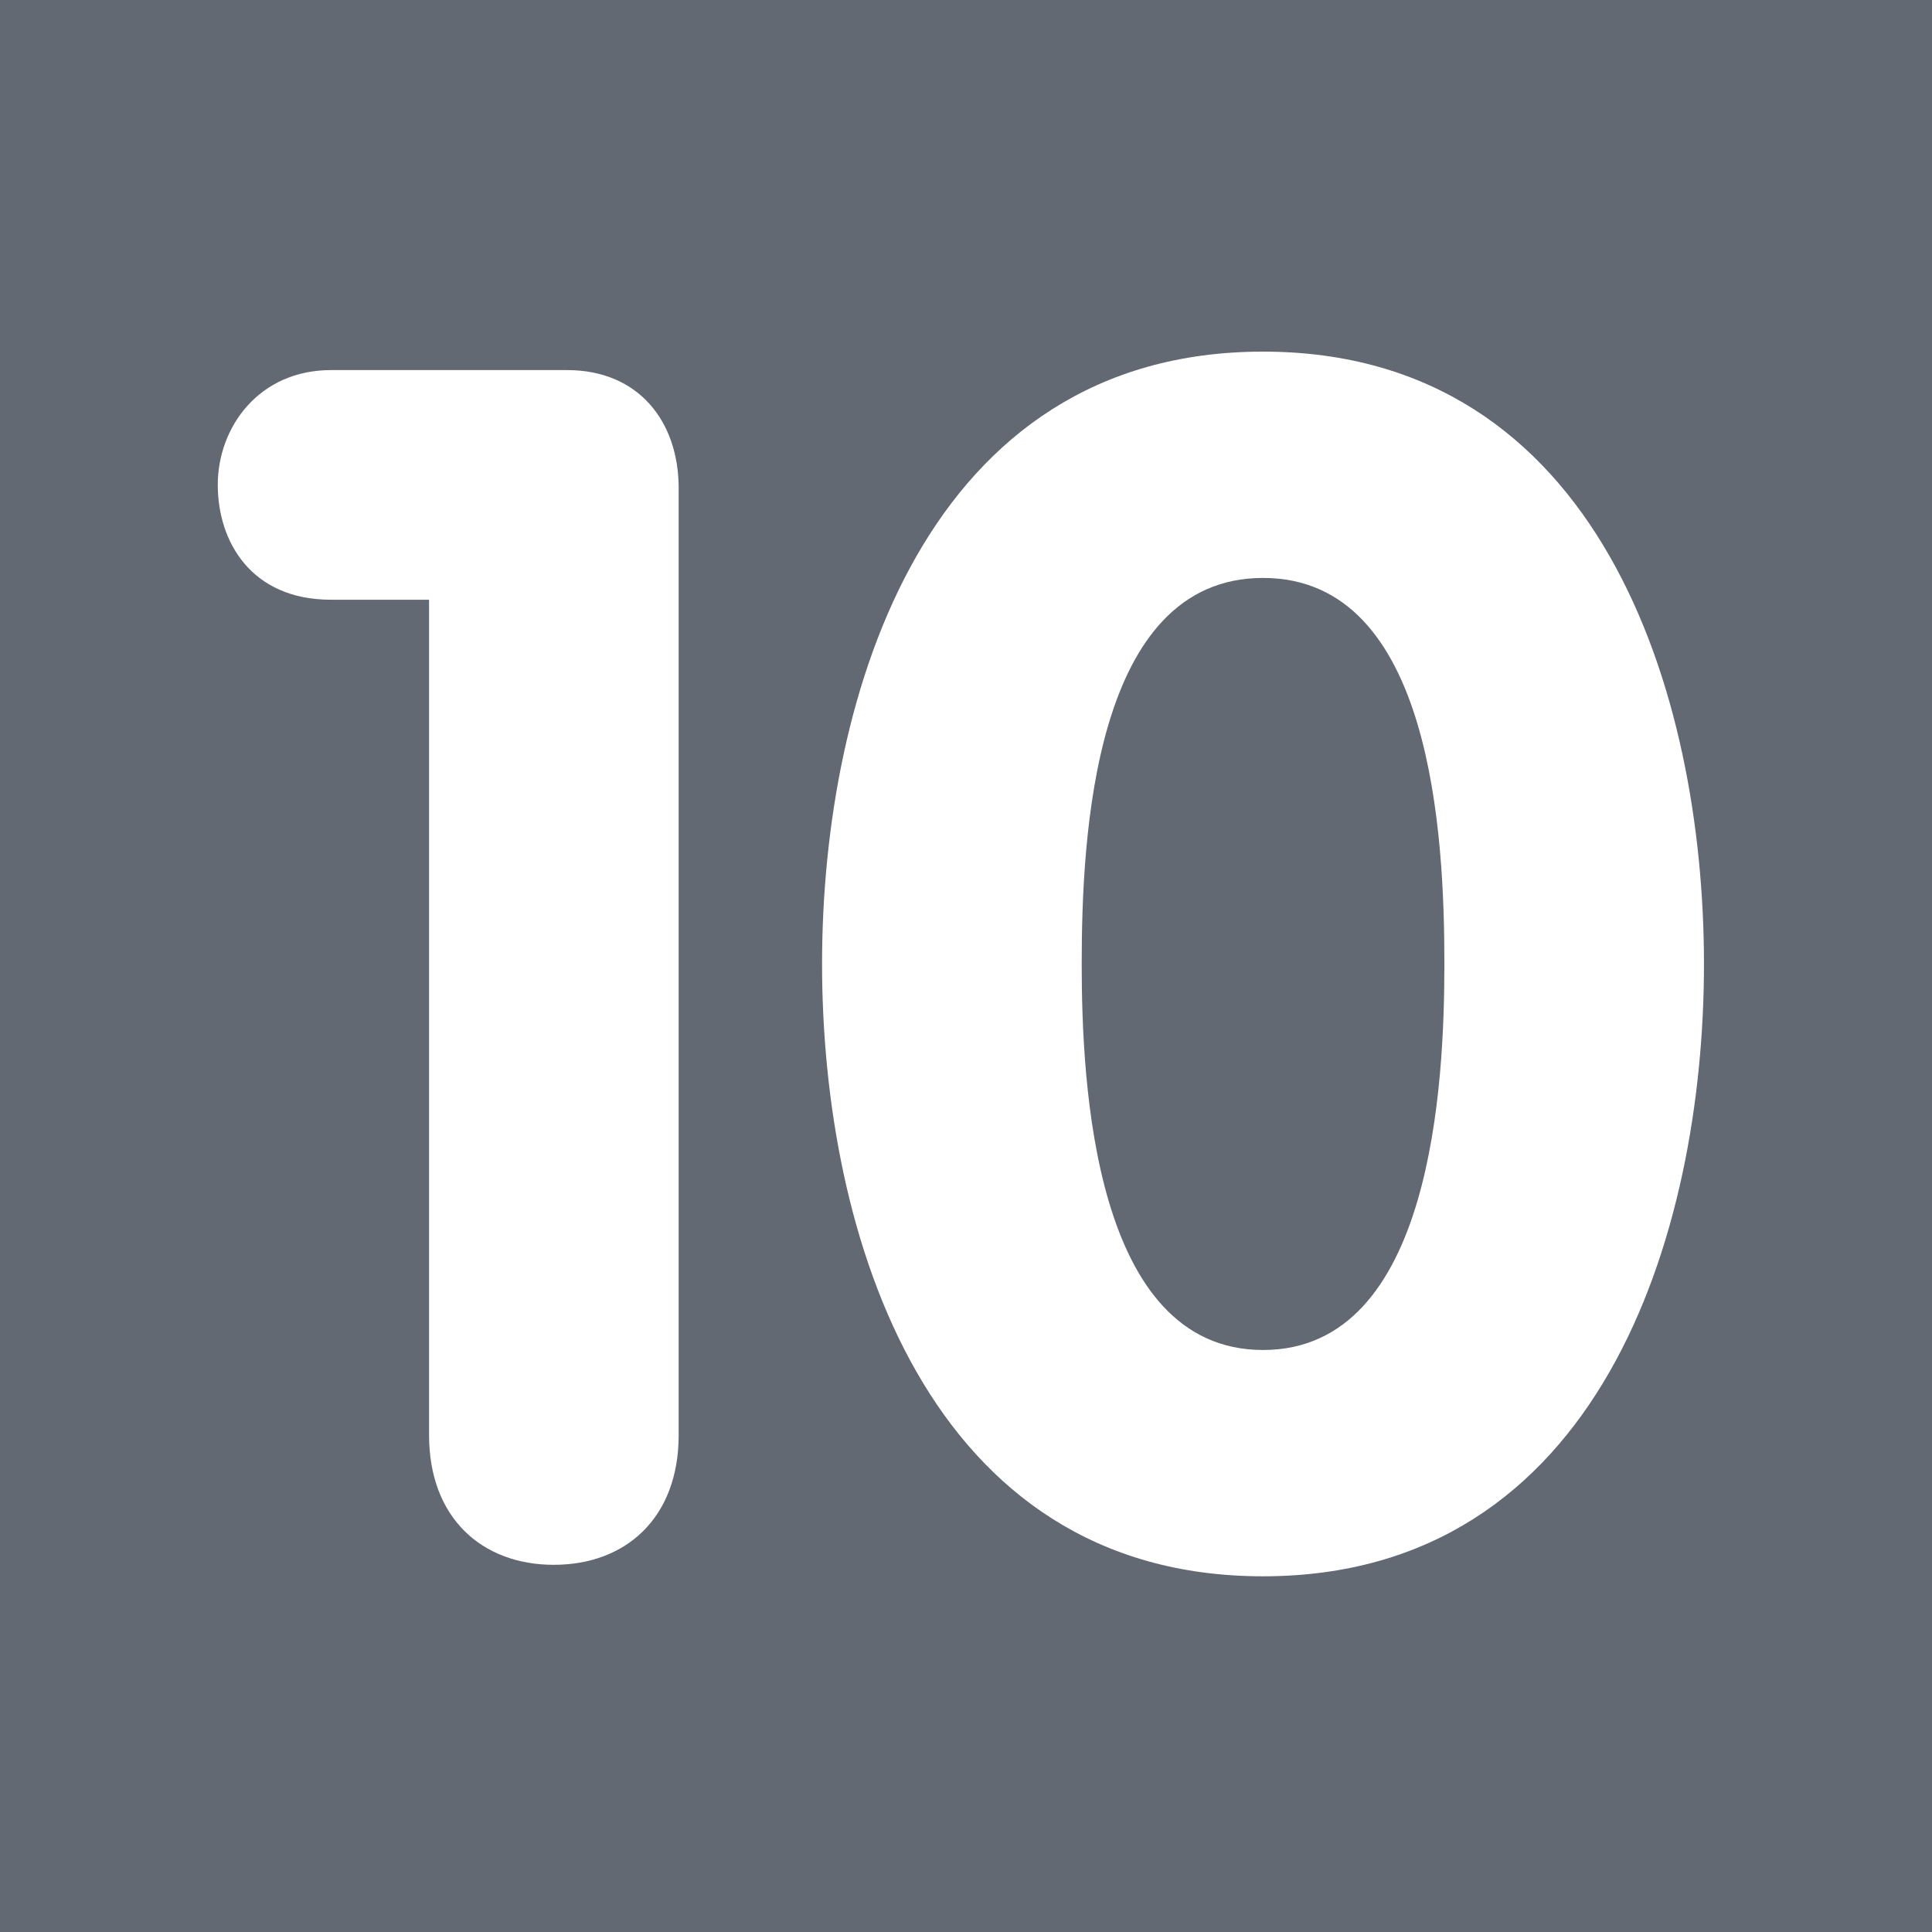
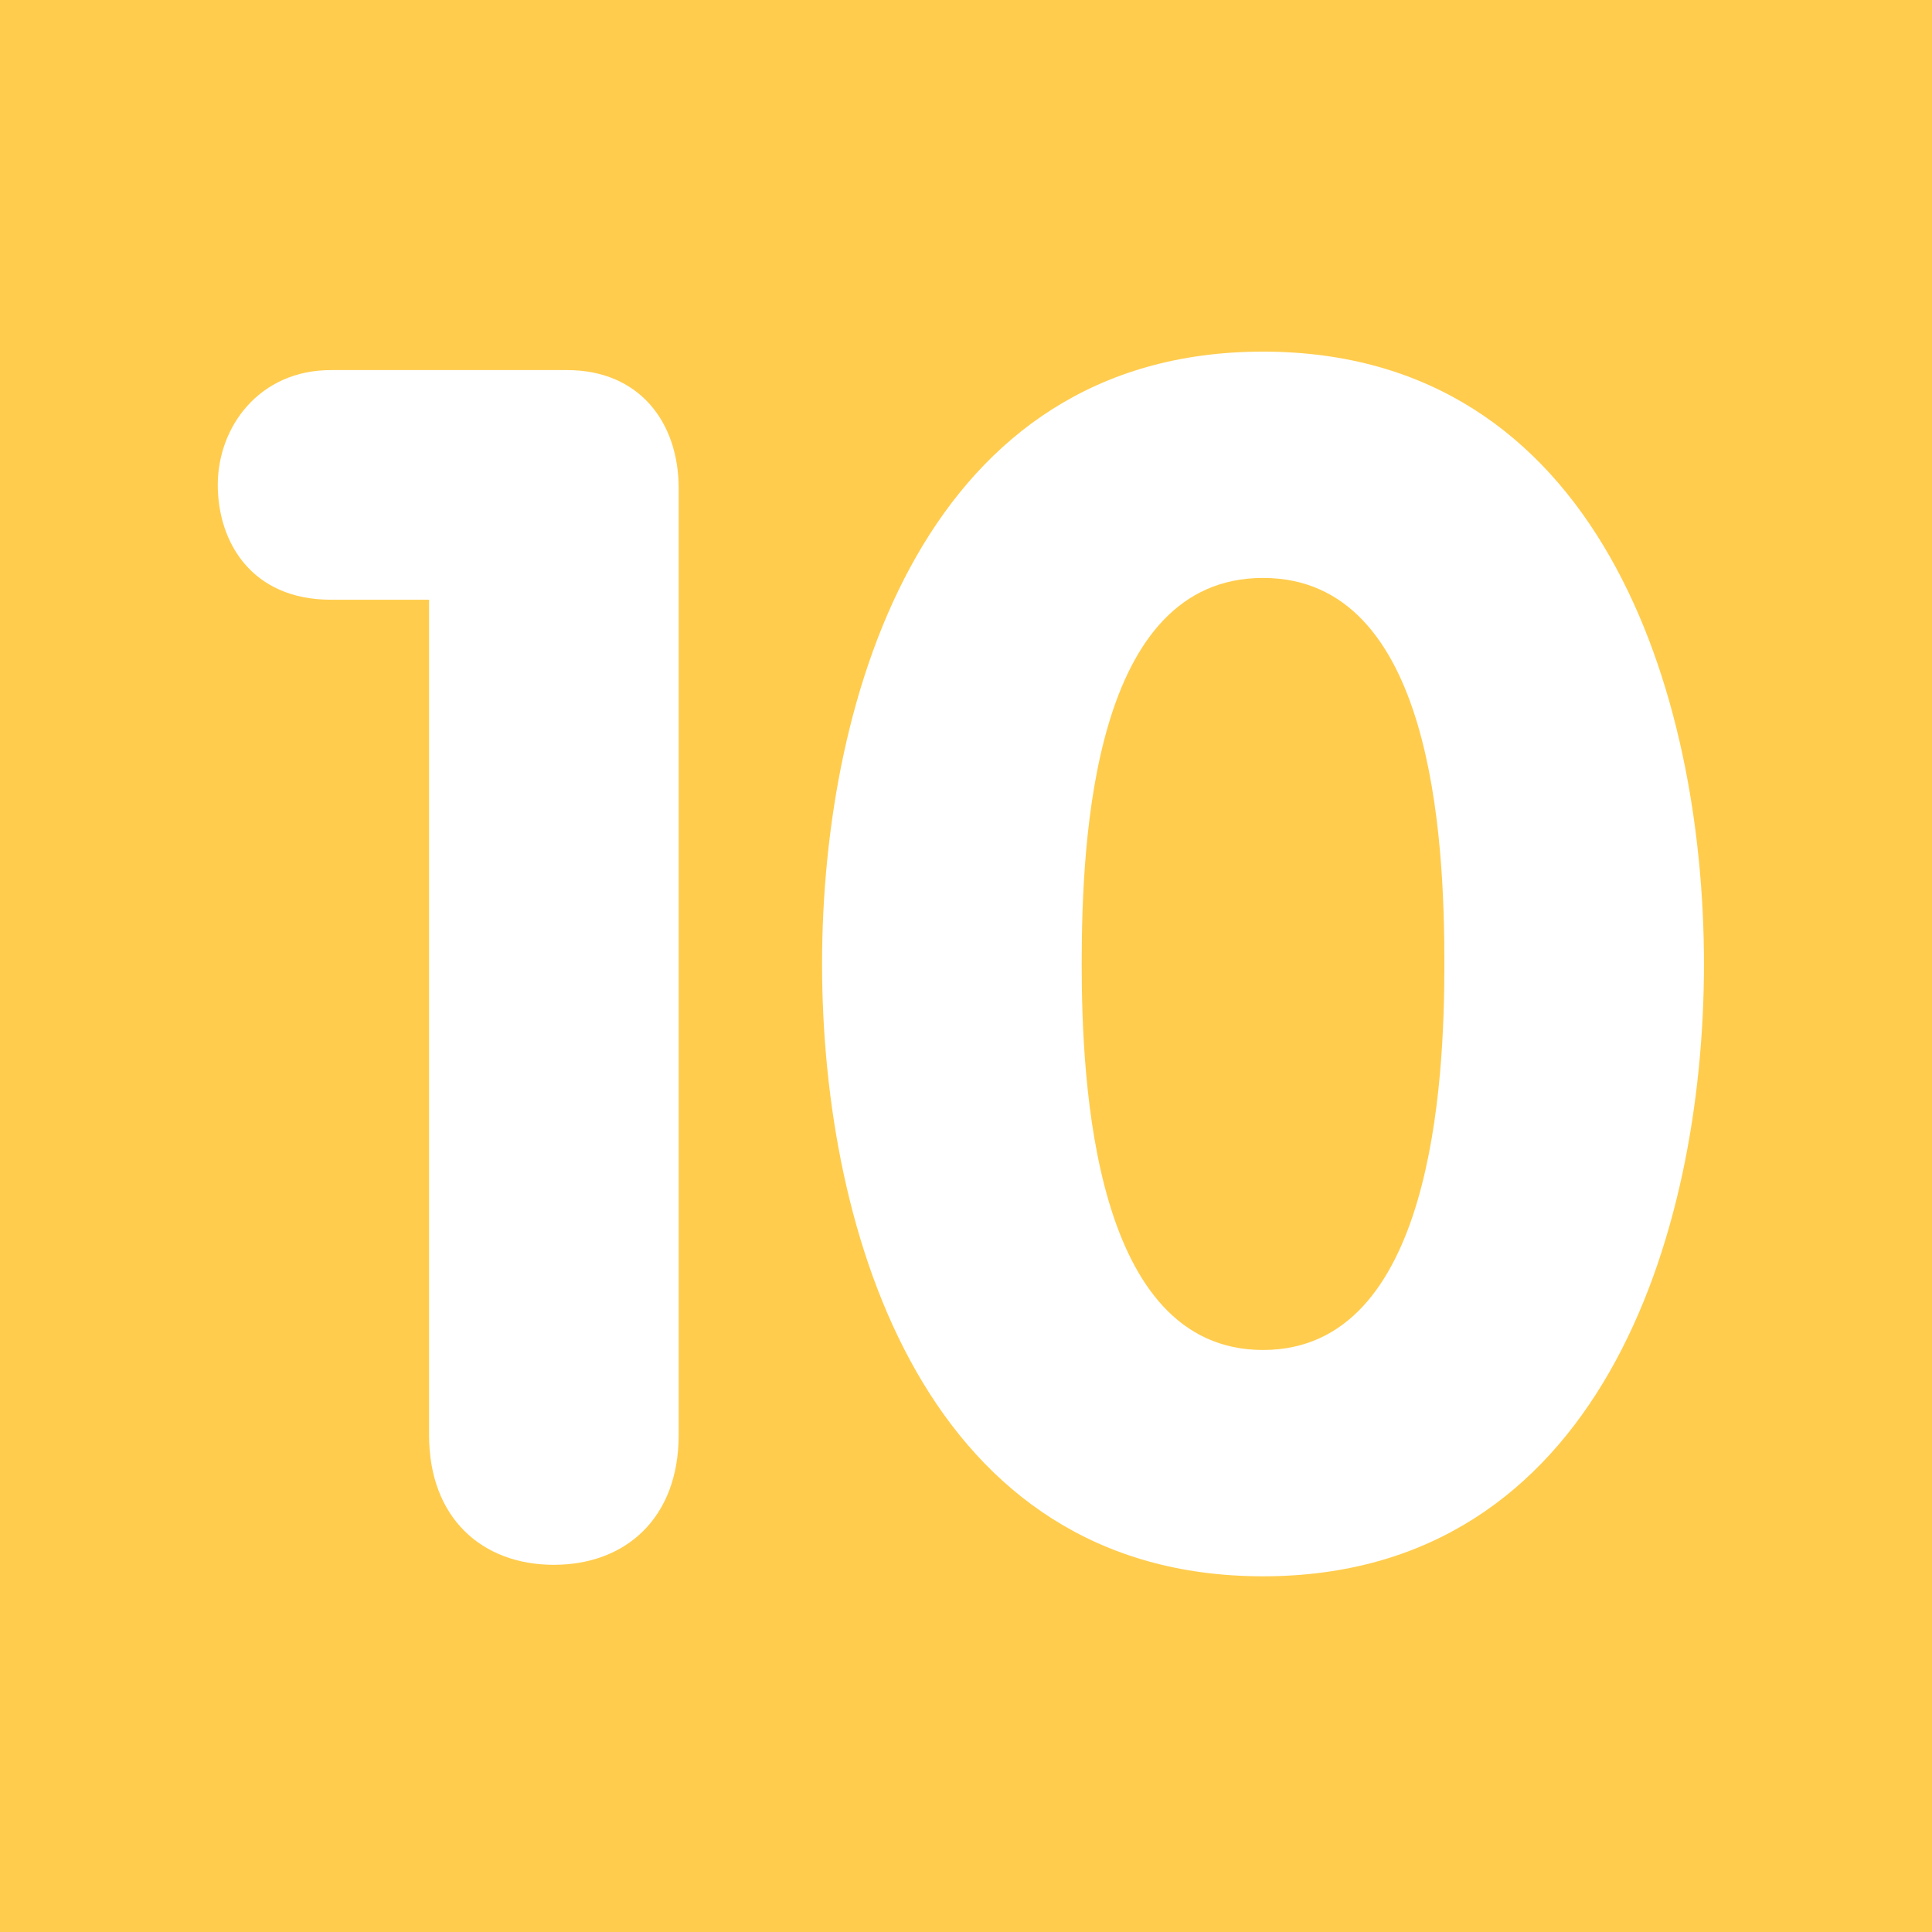
- <svg xmlns="http://www.w3.org/2000/svg" viewBox="0 0 36 36" version="1.1" id="svg827">
-   <defs id="defs831" />
-   <path d="M36 32c0 2.209-1.791 4-4 4H4c-2.209 0-4-1.791-4-4V4c0-2.209 1.791-4 4-4h28c2.209 0 4 1.791 4 4v28z" id="path825" fill="#55ACEE" />
-   <g id="layer1" style="display:inline">
-     <rect style="opacity:1;fill:#626973;fill-opacity:1;fill-rule:nonzero;stroke:none;stroke-width:3.349;stroke-linecap:round;stroke-linejoin:round;stroke-miterlimit:4;stroke-dasharray:none;stroke-opacity:1;paint-order:markers stroke fill" id="rect836" width="36" height="36" x="0" y="0" />
-   </g>
-   <g id="layer2" />
-   <g id="layer3">
-     <path style="fill:#ffffff" d="m 7.995,11.175 h -1.829 c -1.488,0 -2.108,-1.085 -2.108,-2.139 0,-1.085 0.775,-2.14 2.108,-2.14 h 4.402 c 1.334,0 2.078,0.961 2.078,2.201 V 26.74 c 0,1.551 -0.992,2.418 -2.326,2.418 -1.333,0 -2.325,-0.867 -2.325,-2.418 z" id="path3325" />
-     <path style="fill:#ffffff" d="m 15.318,17.962 c 0,-5.054 1.954,-11.41 8.216,-11.41 6.264,0 8.217,6.356 8.217,11.41 0,5.054 -1.953,11.41 -8.217,11.41 -6.262,0 -8.216,-6.356 -8.216,-11.41 z m 11.596,0 c 0,-2.356 -0.217,-7.193 -3.379,-7.193 -3.162,0 -3.379,4.837 -3.379,7.193 0,2.201 0.217,7.193 3.379,7.193 3.162,0 3.379,-4.992 3.379,-7.193 z" id="path4011" />
-   </g>
+ <svg xmlns="http://www.w3.org/2000/svg" viewBox="0 0 36 36" version="1.1">
+   <rect style="fill:#ffcc4d;" width="36" height="36" x="0" y="0" />
+   <path style="fill:#ffffff" d="m 7.995,11.175 h -1.829 c -1.488,0 -2.108,-1.085 -2.108,-2.139 0,-1.085 0.775,-2.14 2.108,-2.14 h 4.402 c 1.334,0 2.078,0.961 2.078,2.201 V 26.74 c 0,1.551 -0.992,2.418 -2.326,2.418 -1.333,0 -2.325,-0.867 -2.325,-2.418 z" />
+   <path style="fill:#ffffff" d="m 15.318,17.962 c 0,-5.054 1.954,-11.41 8.216,-11.41 6.264,0 8.217,6.356 8.217,11.41 0,5.054 -1.953,11.41 -8.217,11.41 -6.262,0 -8.216,-6.356 -8.216,-11.41 z m 11.596,0 c 0,-2.356 -0.217,-7.193 -3.379,-7.193 -3.162,0 -3.379,4.837 -3.379,7.193 0,2.201 0.217,7.193 3.379,7.193 3.162,0 3.379,-4.992 3.379,-7.193 z" />
</svg>
